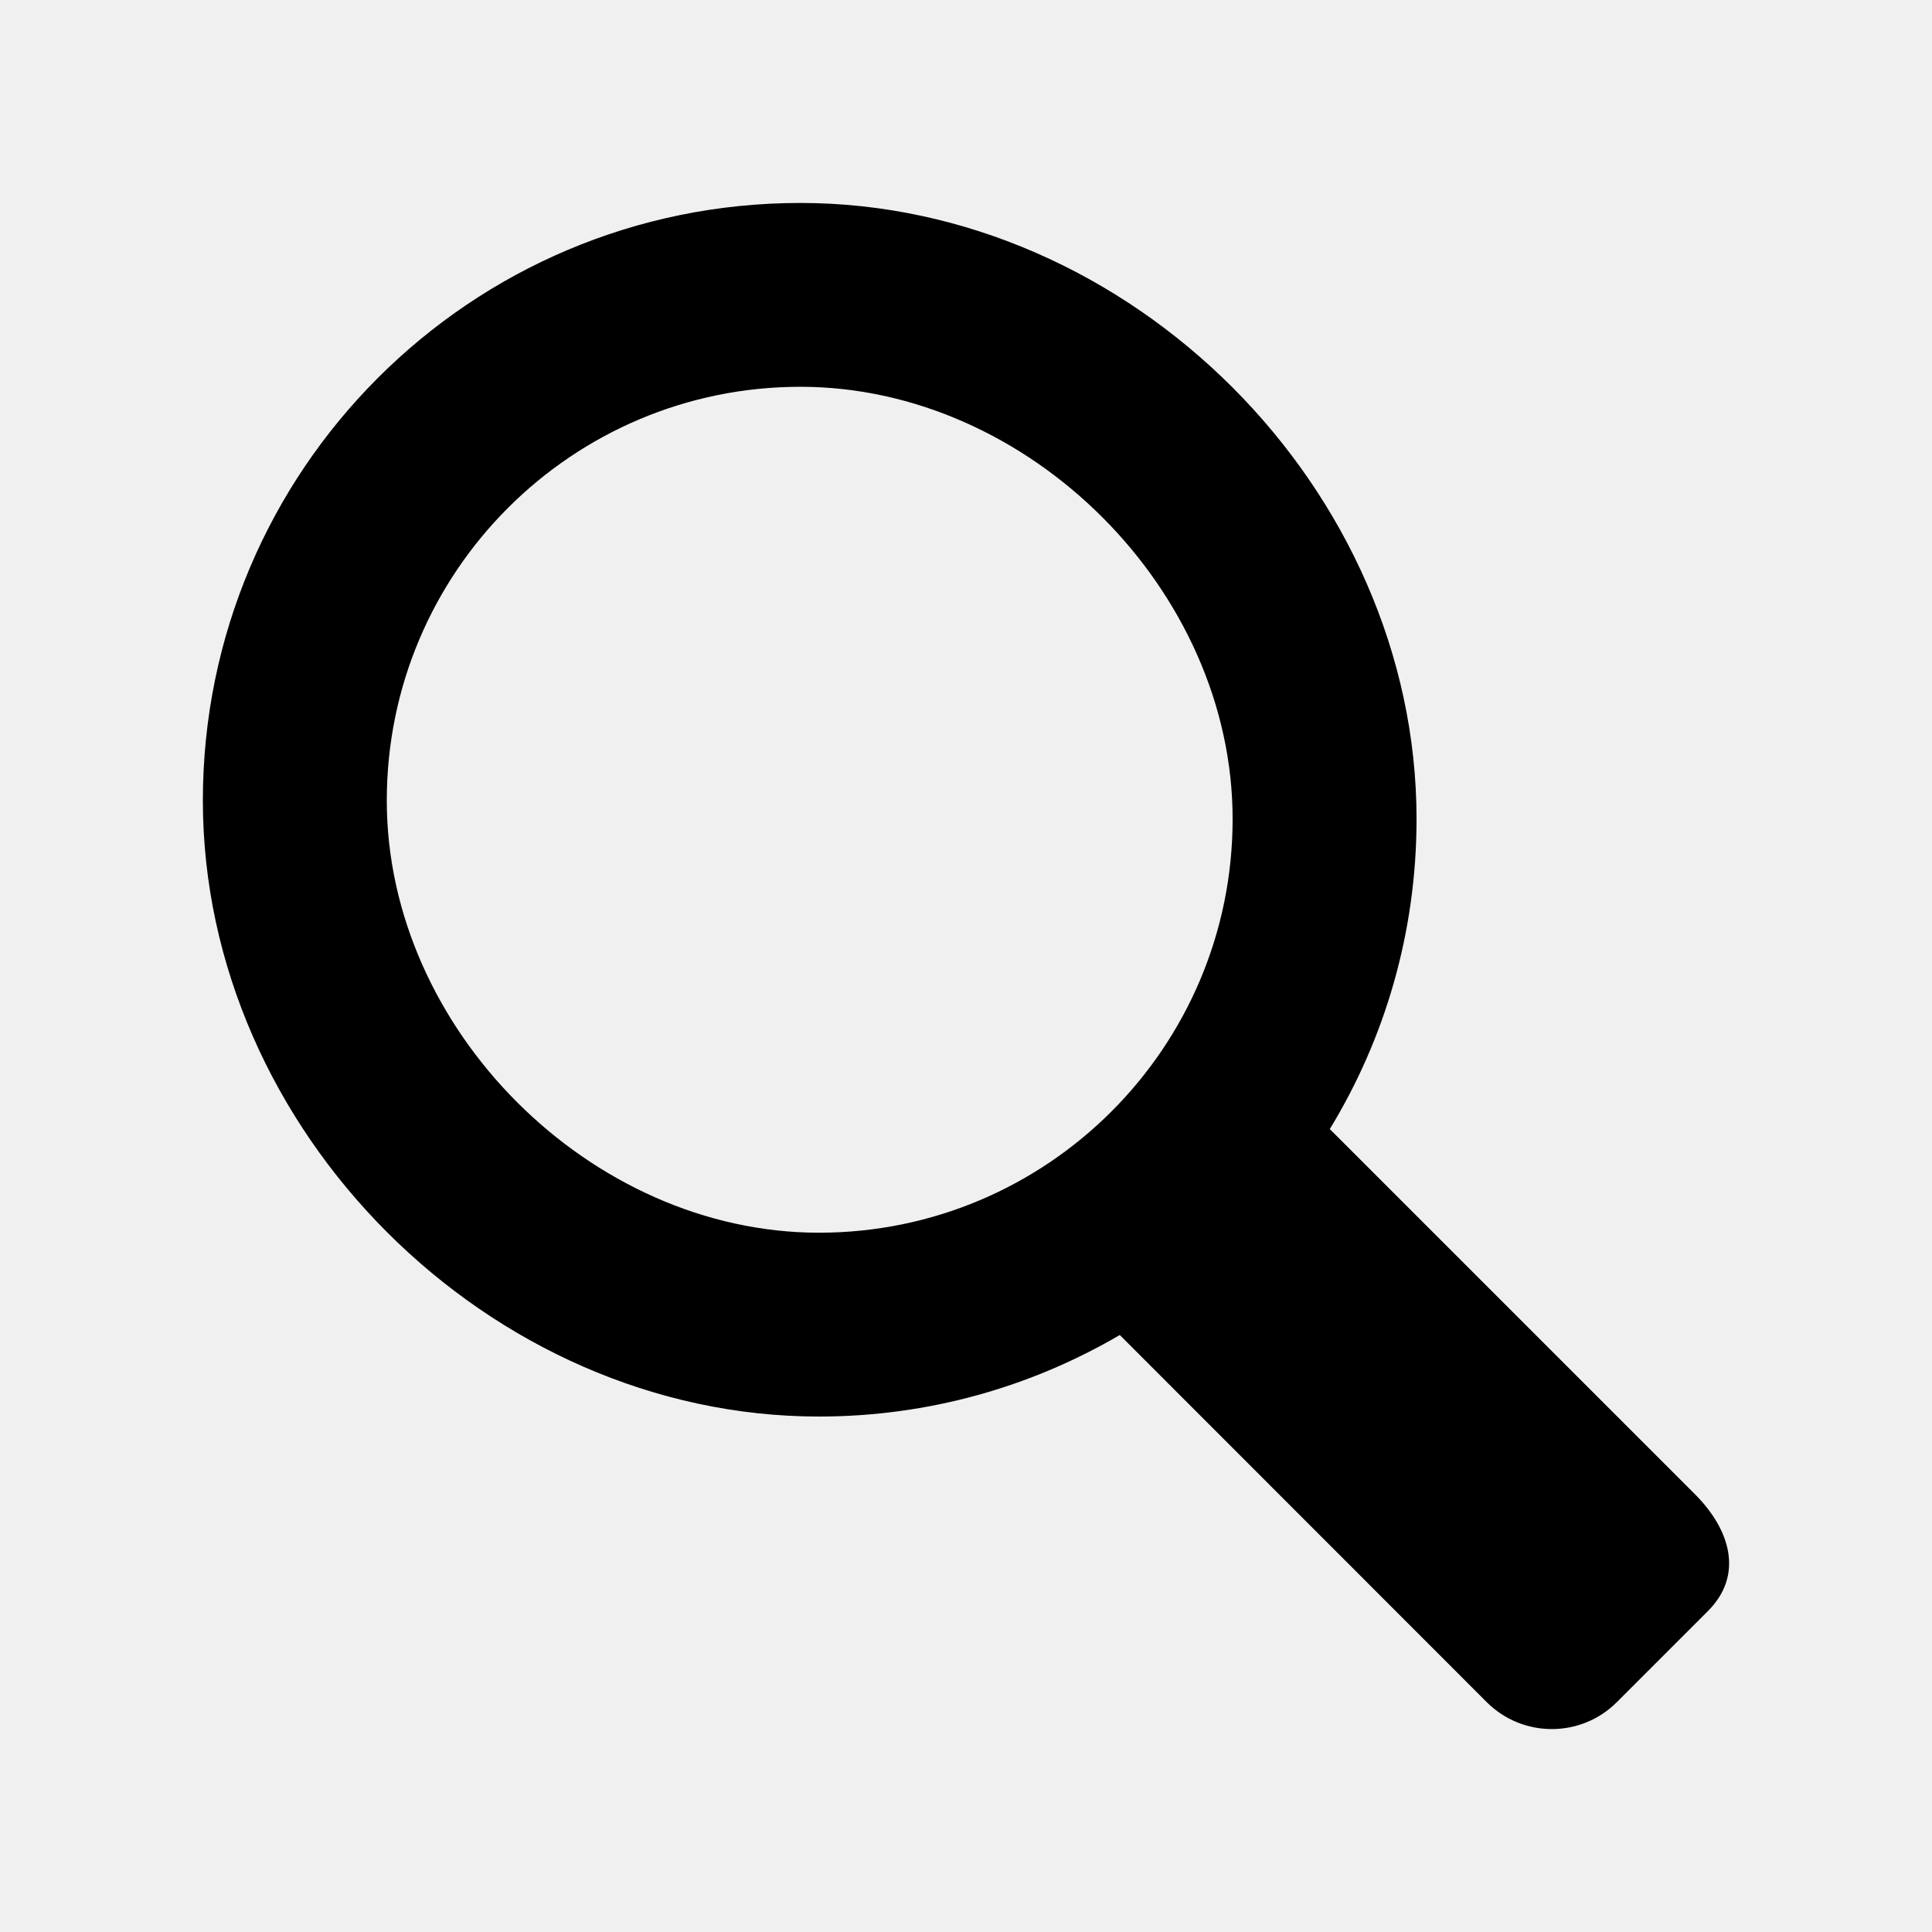
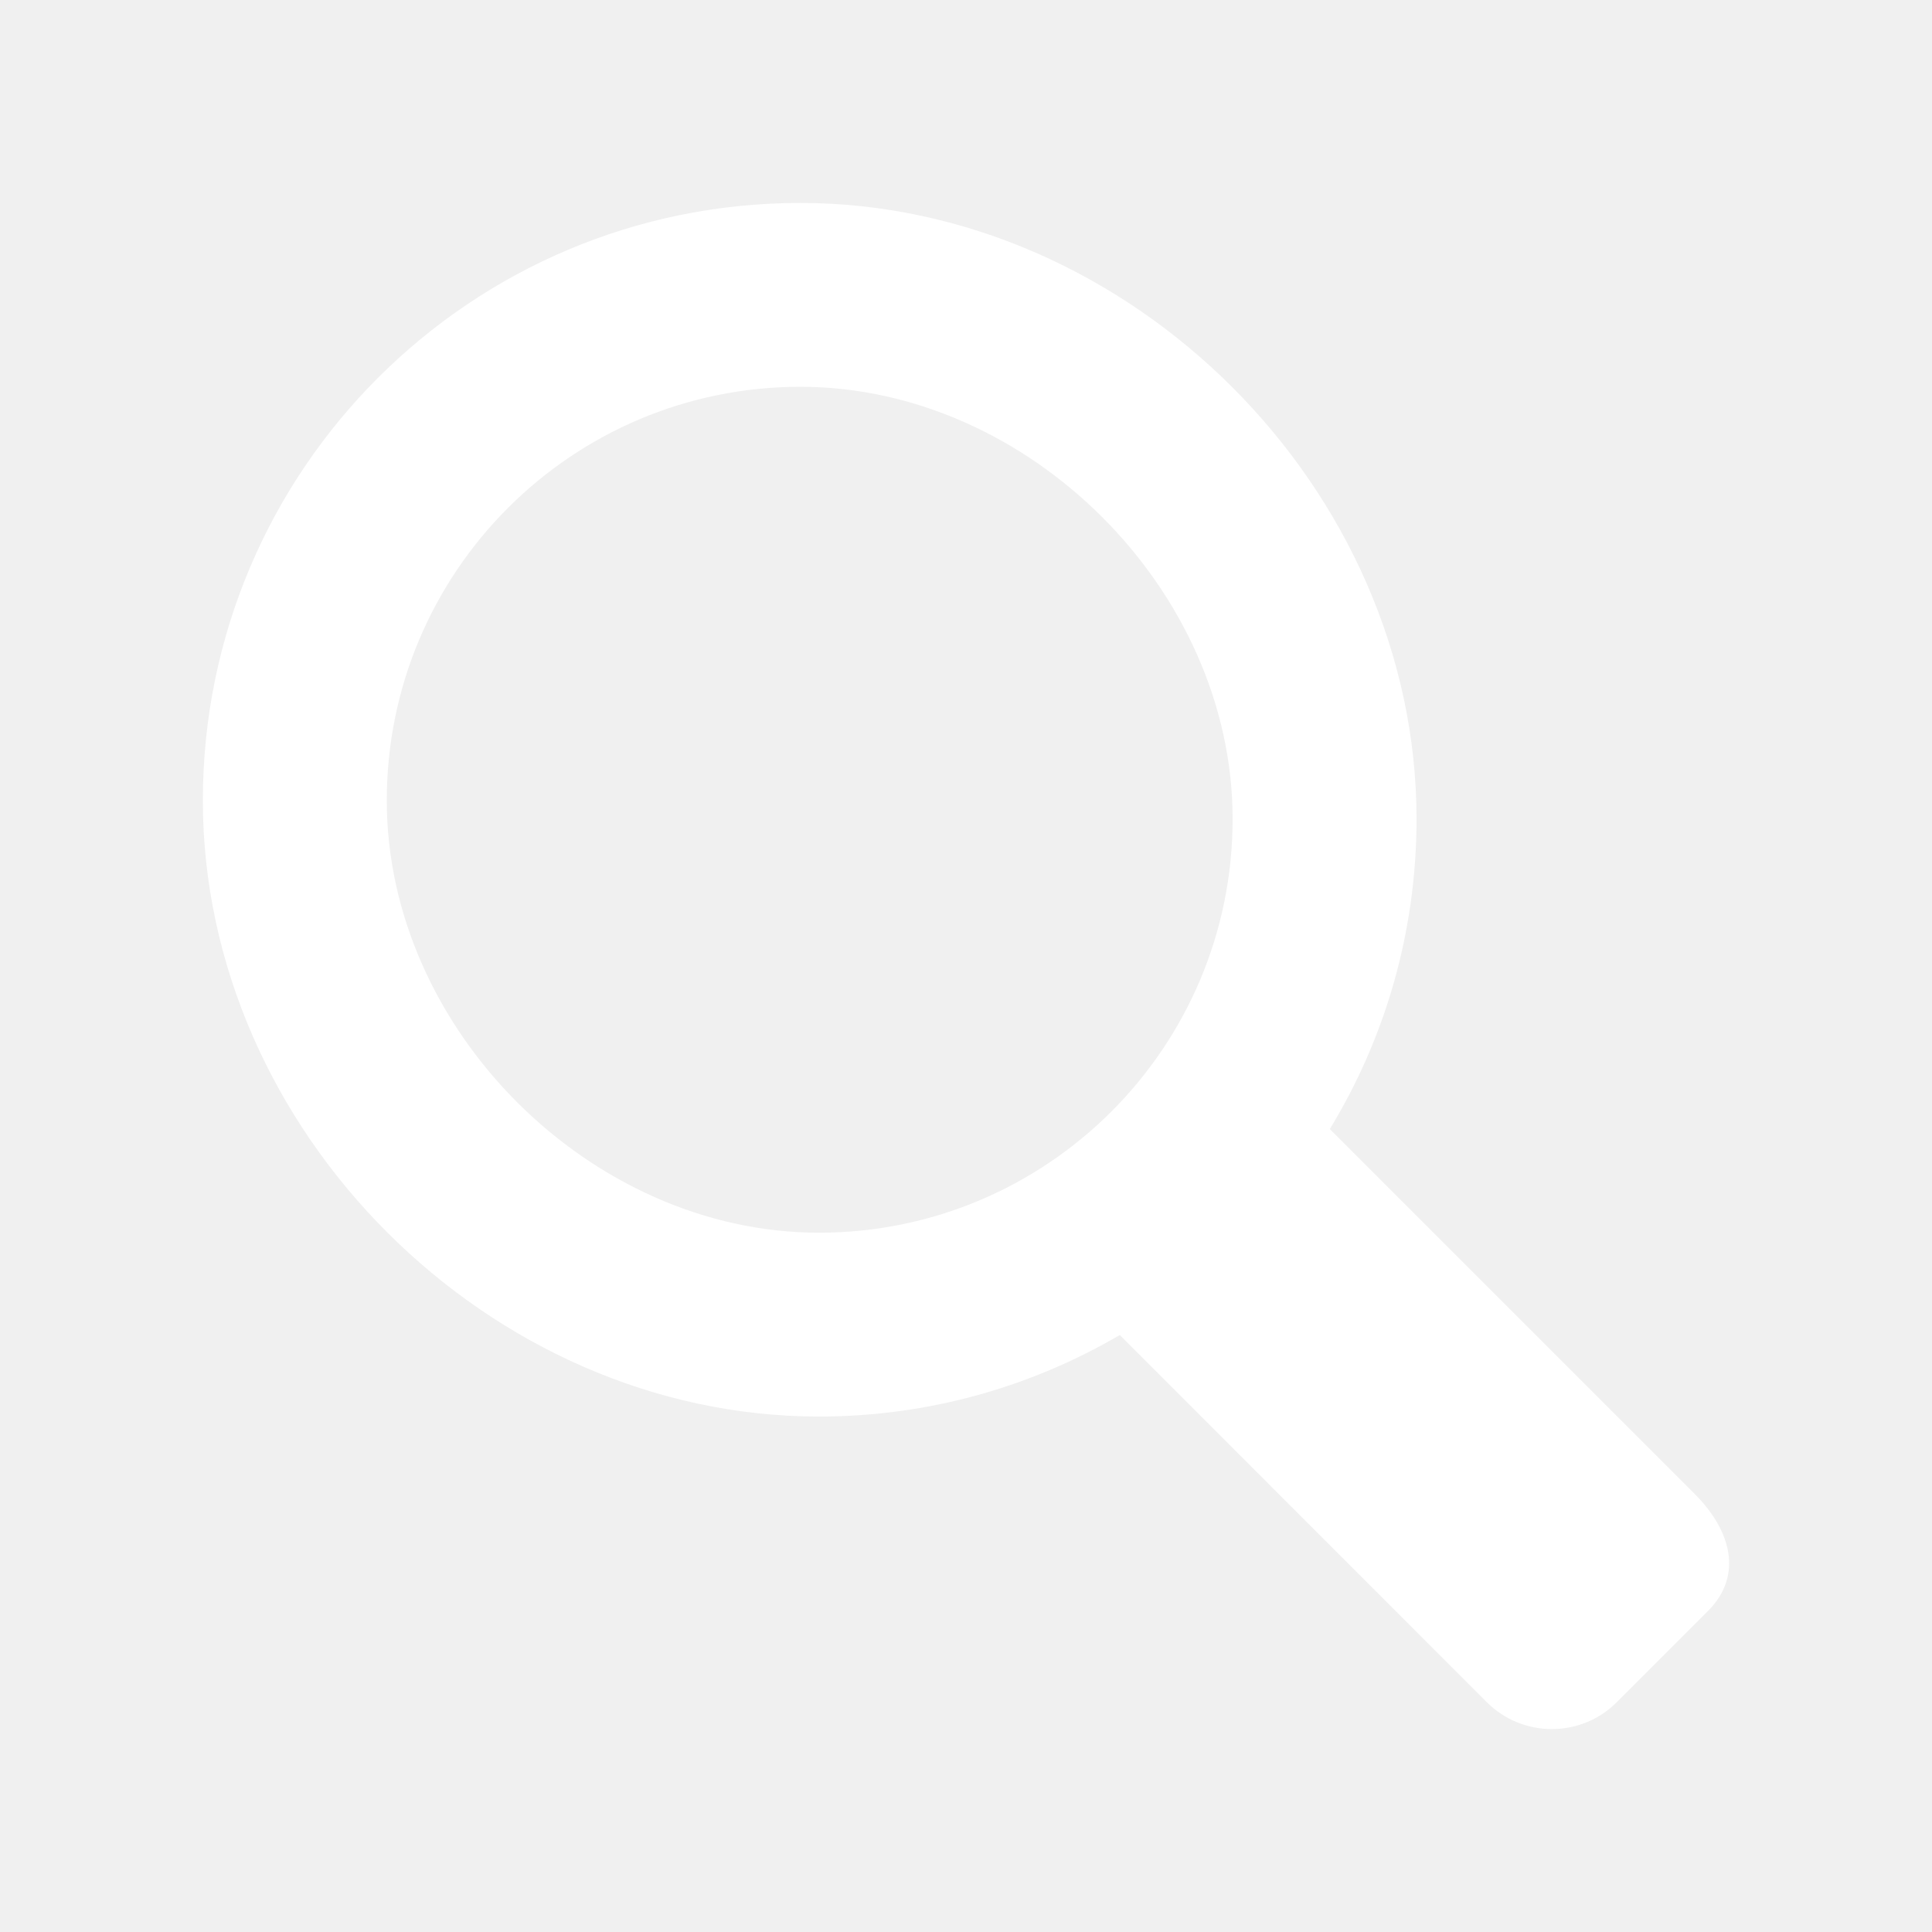
- <svg xmlns="http://www.w3.org/2000/svg" version="1.1" id="Magnifying_glass" x="0px" y="0px" viewBox="0 0 20 20" enable-background="new 0 0 20 20" xml:space="preserve">
+ <svg xmlns="http://www.w3.org/2000/svg" version="1.1" id="Magnifying_glass" x="0px" y="0px" viewBox="0 0 20 20" enable-background="new 0 0 20 20" style="fill:white" xml:space="preserve">
  <path d="M17.545,15.467l-3.779-3.779c0.57-0.935,0.898-2.035,0.898-3.21c0-3.417-2.961-6.377-6.378-6.377  C4.869,2.1,2.1,4.87,2.1,8.287c0,3.416,2.961,6.377,6.377,6.377c1.137,0,2.2-0.309,3.115-0.844l3.799,3.801  c0.372,0.371,0.975,0.371,1.346,0l0.943-0.943C18.051,16.307,17.916,15.838,17.545,15.467z M4.004,8.287  c0-2.366,1.917-4.283,4.282-4.283c2.366,0,4.474,2.107,4.474,4.474c0,2.365-1.918,4.283-4.283,4.283  C6.111,12.76,4.004,10.652,4.004,8.287z" />
</svg>
